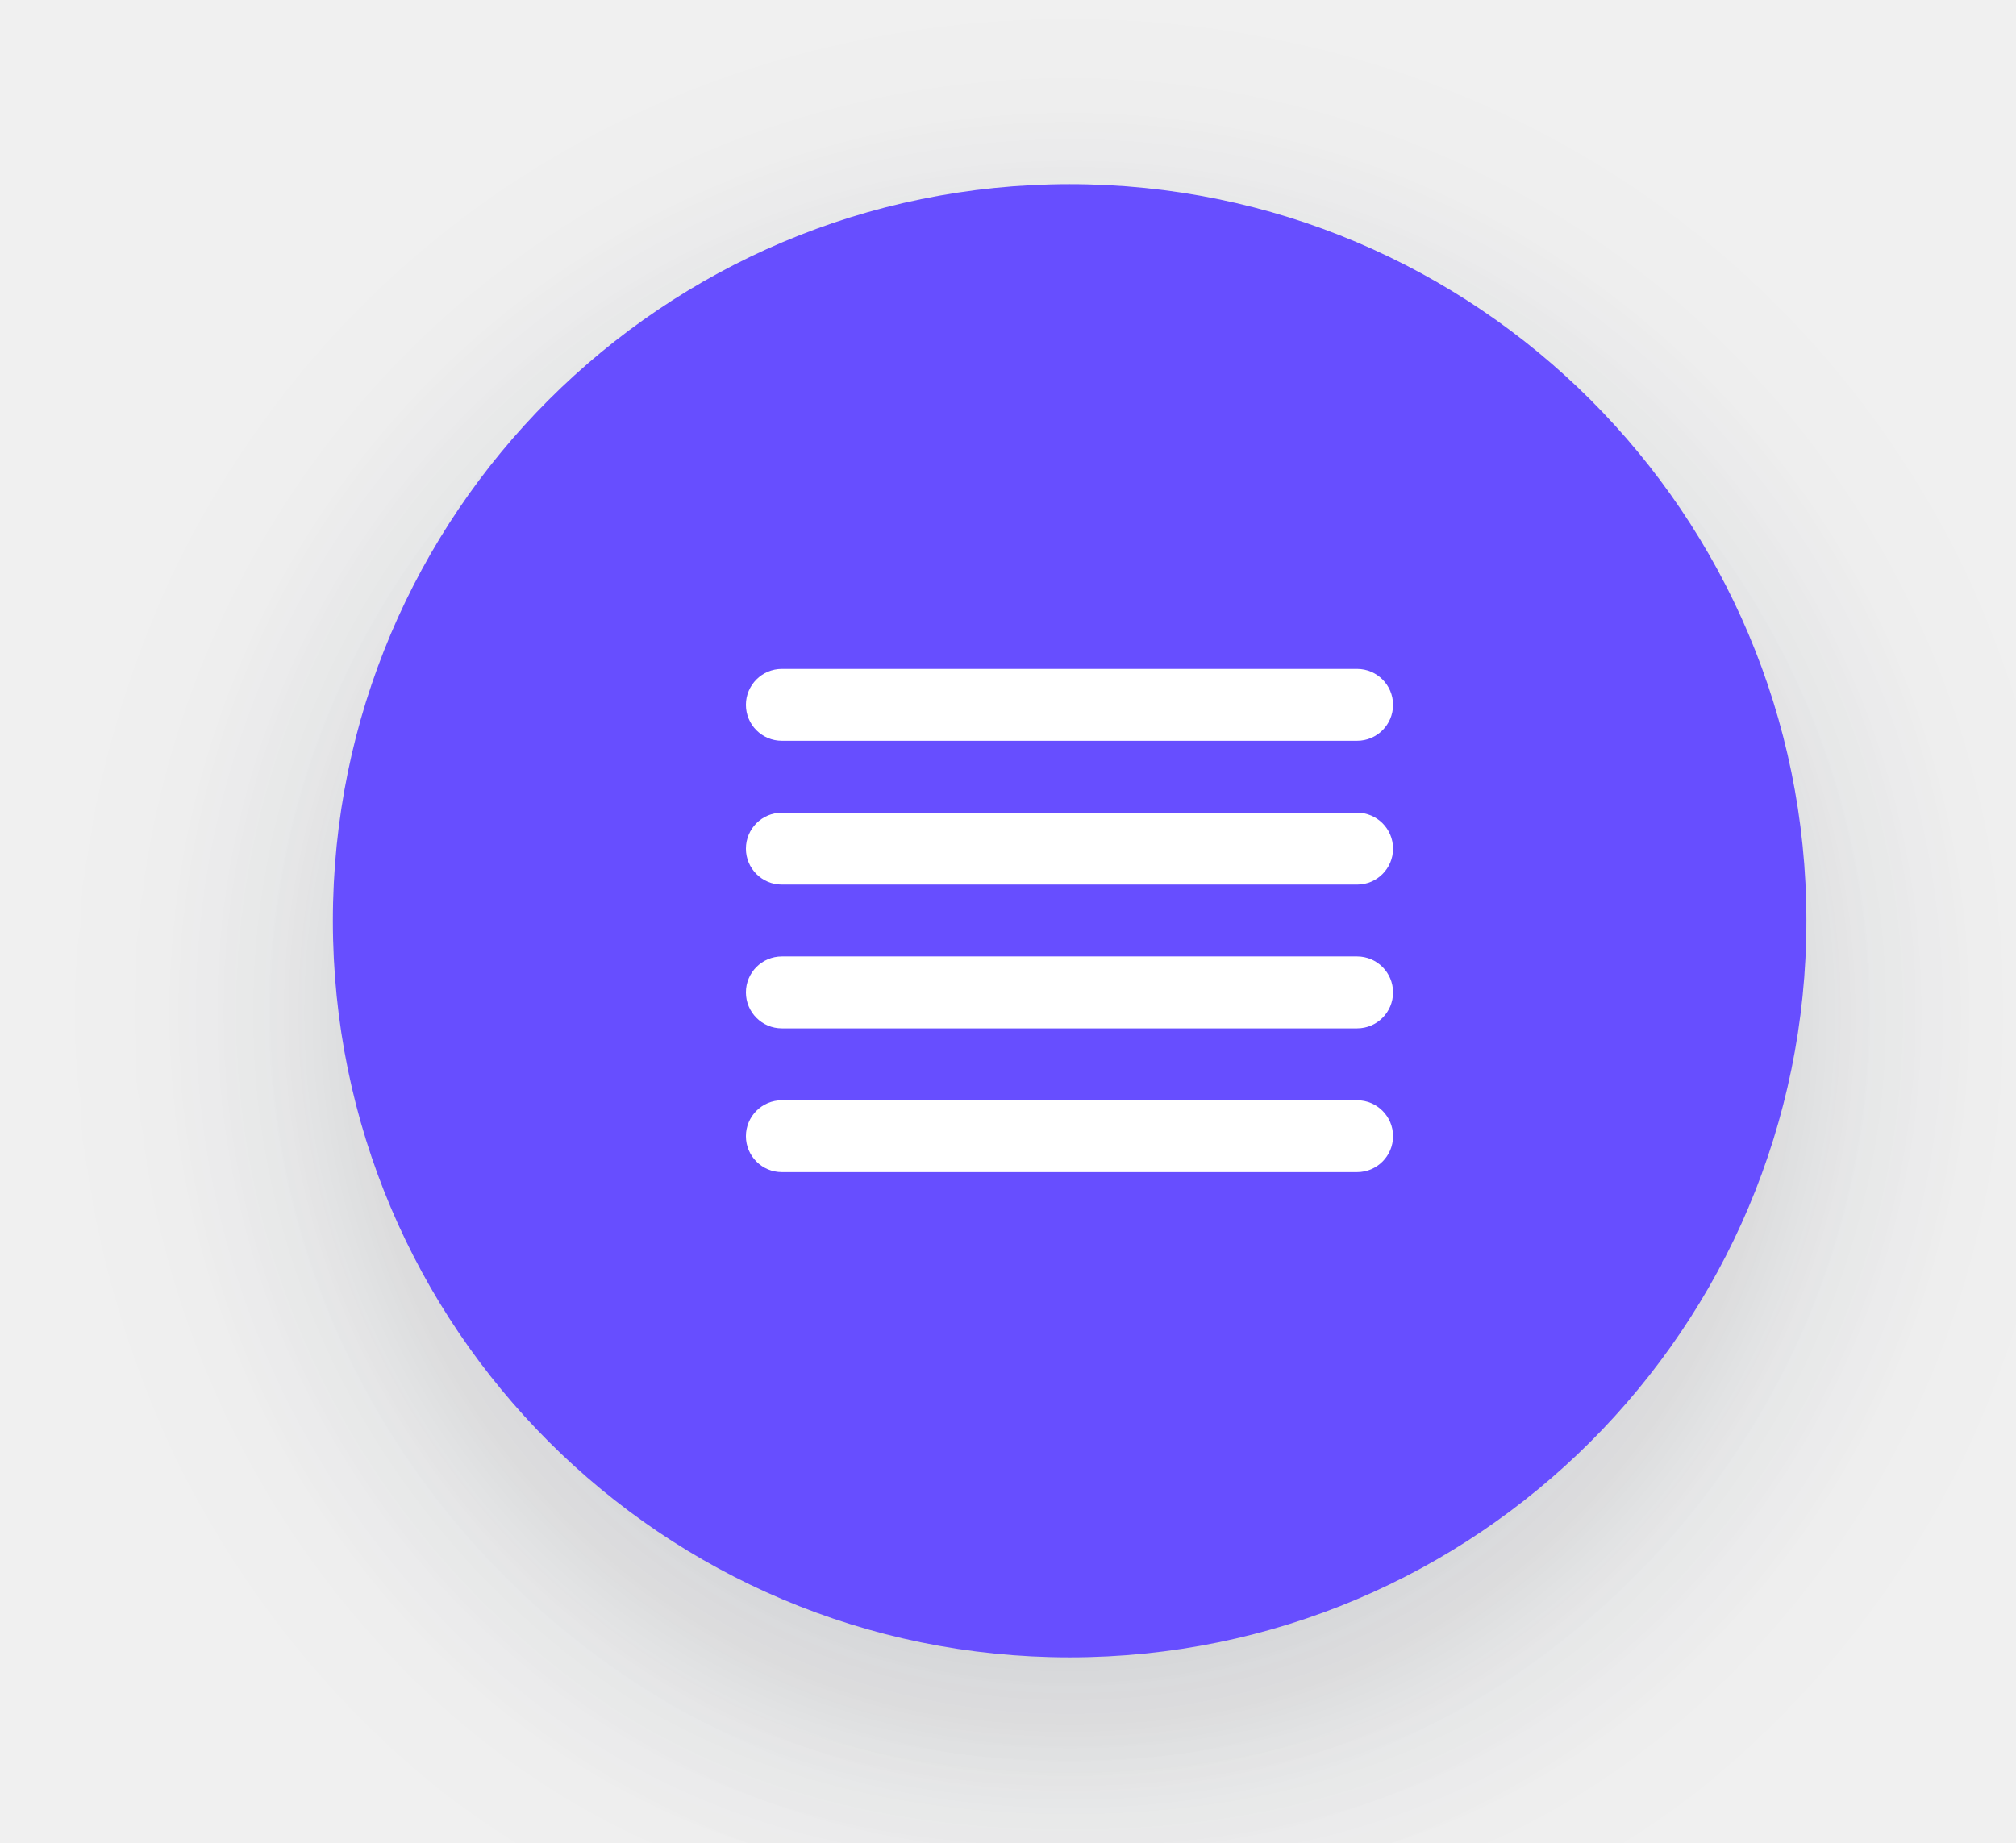
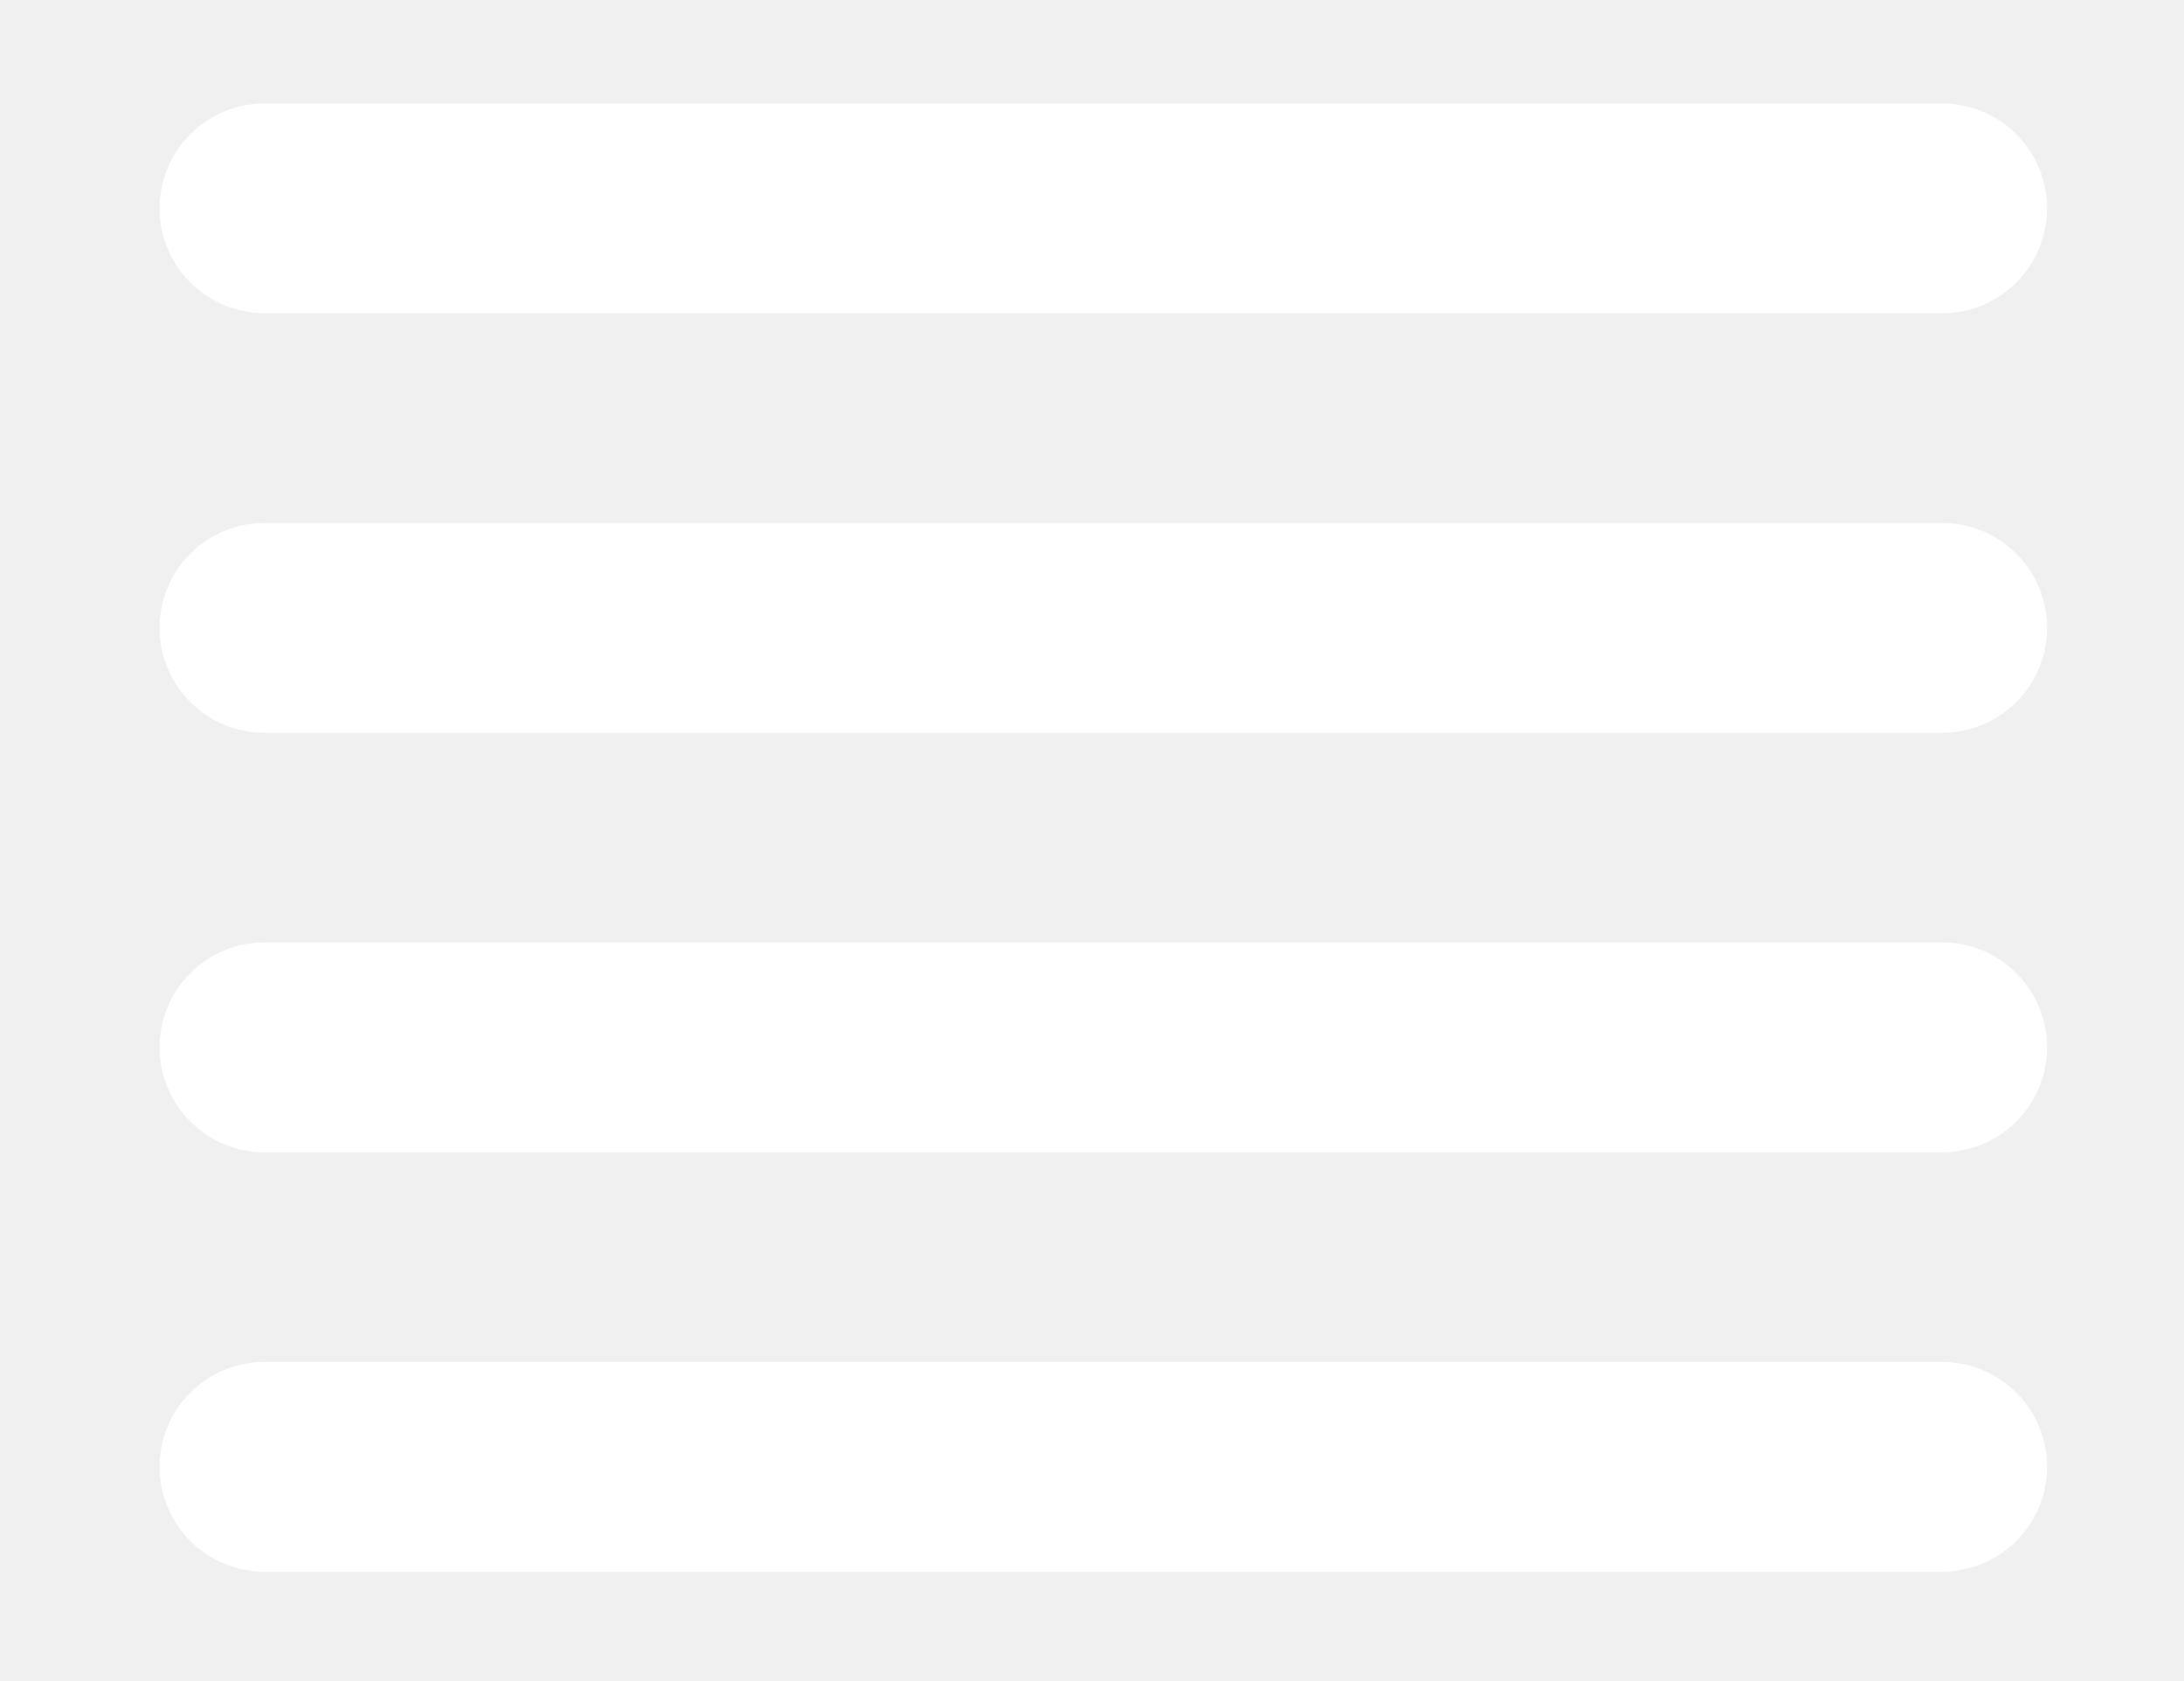
- <svg xmlns="http://www.w3.org/2000/svg" width="35" height="32" viewBox="0 0 35 32" fill="none">
-   <g filter="url(#filter0_dd_20_142)">
-     <rect x="5.779" y="3.198" width="25.582" height="25.582" rx="12.791" fill="#674EFF" />
-     <g clip-path="url(#clip0_20_142)">
-       <path d="M23.561 20.354H13.574C13.229 20.354 12.95 20.075 12.95 19.73C12.95 19.386 13.229 19.106 13.574 19.106H23.561C23.905 19.106 24.185 19.386 24.185 19.73C24.185 20.075 23.905 20.354 23.561 20.354ZM23.561 17.858H13.574C13.229 17.858 12.95 17.578 12.95 17.233C12.95 16.889 13.229 16.609 13.574 16.609H23.561C23.905 16.609 24.185 16.889 24.185 17.233C24.185 17.578 23.905 17.858 23.561 17.858ZM23.561 15.361H13.574C13.229 15.361 12.95 15.082 12.95 14.737C12.95 14.392 13.229 14.113 13.574 14.113H23.561C23.905 14.113 24.185 14.392 24.185 14.737C24.185 15.082 23.905 15.361 23.561 15.361ZM23.561 12.864H13.574C13.229 12.864 12.95 12.585 12.95 12.24C12.95 11.896 13.229 11.616 13.574 11.616H23.561C23.905 11.616 24.185 11.896 24.185 12.24C24.185 12.585 23.905 12.864 23.561 12.864Z" fill="white" />
-     </g>
-   </g>
-   <defs>
-     <filter id="filter0_dd_20_142" x="0.983" y="-6.67572e-06" width="35.175" height="35.175" filterUnits="userSpaceOnUse" color-interpolation-filters="sRGB">
-       <feFlood flood-opacity="0" result="BackgroundImageFix" />
-       <feColorMatrix in="SourceAlpha" type="matrix" values="0 0 0 0 0 0 0 0 0 0 0 0 0 0 0 0 0 0 127 0" result="hardAlpha" />
-       <feOffset dy="1.599" />
-       <feGaussianBlur stdDeviation="1.599" />
-       <feColorMatrix type="matrix" values="0 0 0 0 0.063 0 0 0 0 0.094 0 0 0 0 0.157 0 0 0 0.06 0" />
-       <feBlend mode="normal" in2="BackgroundImageFix" result="effect1_dropShadow_20_142" />
-       <feColorMatrix in="SourceAlpha" type="matrix" values="0 0 0 0 0 0 0 0 0 0 0 0 0 0 0 0 0 0 127 0" result="hardAlpha" />
-       <feOffset dy="1.599" />
-       <feGaussianBlur stdDeviation="2.398" />
-       <feColorMatrix type="matrix" values="0 0 0 0 0.063 0 0 0 0 0.094 0 0 0 0 0.157 0 0 0 0.1 0" />
-       <feBlend mode="normal" in2="effect1_dropShadow_20_142" result="effect2_dropShadow_20_142" />
-       <feBlend mode="normal" in="SourceGraphic" in2="effect2_dropShadow_20_142" result="shape" />
-     </filter>
-     <clipPath id="clip0_20_142">
-       <rect width="12.785" height="12.785" fill="white" transform="translate(12.1738 9.59308)" />
-     </clipPath>
-   </defs>
+ <svg xmlns="http://www.w3.org/2000/svg" width="13" height="10" viewBox="0 0 13 10" fill="none">
+   <path d="M11.561 9.354H1.574C1.229 9.354 0.95 9.075 0.95 8.73C0.95 8.385 1.229 8.106 1.574 8.106H11.561C11.905 8.106 12.185 8.385 12.185 8.73C12.185 9.075 11.905 9.354 11.561 9.354ZM11.561 6.858H1.574C1.229 6.858 0.95 6.578 0.95 6.234C0.95 5.889 1.229 5.609 1.574 5.609H11.561C11.905 5.609 12.185 5.889 12.185 6.234C12.185 6.578 11.905 6.858 11.561 6.858ZM11.561 4.361H1.574C1.229 4.361 0.95 4.082 0.95 3.737C0.95 3.392 1.229 3.113 1.574 3.113H11.561C11.905 3.113 12.185 3.392 12.185 3.737C12.185 4.082 11.905 4.361 11.561 4.361ZM11.561 1.864H1.574C1.229 1.864 0.95 1.585 0.95 1.24C0.95 0.896 1.229 0.616 1.574 0.616H11.561C11.905 0.616 12.185 0.896 12.185 1.24C12.185 1.585 11.905 1.864 11.561 1.864Z" fill="white" />
</svg>
